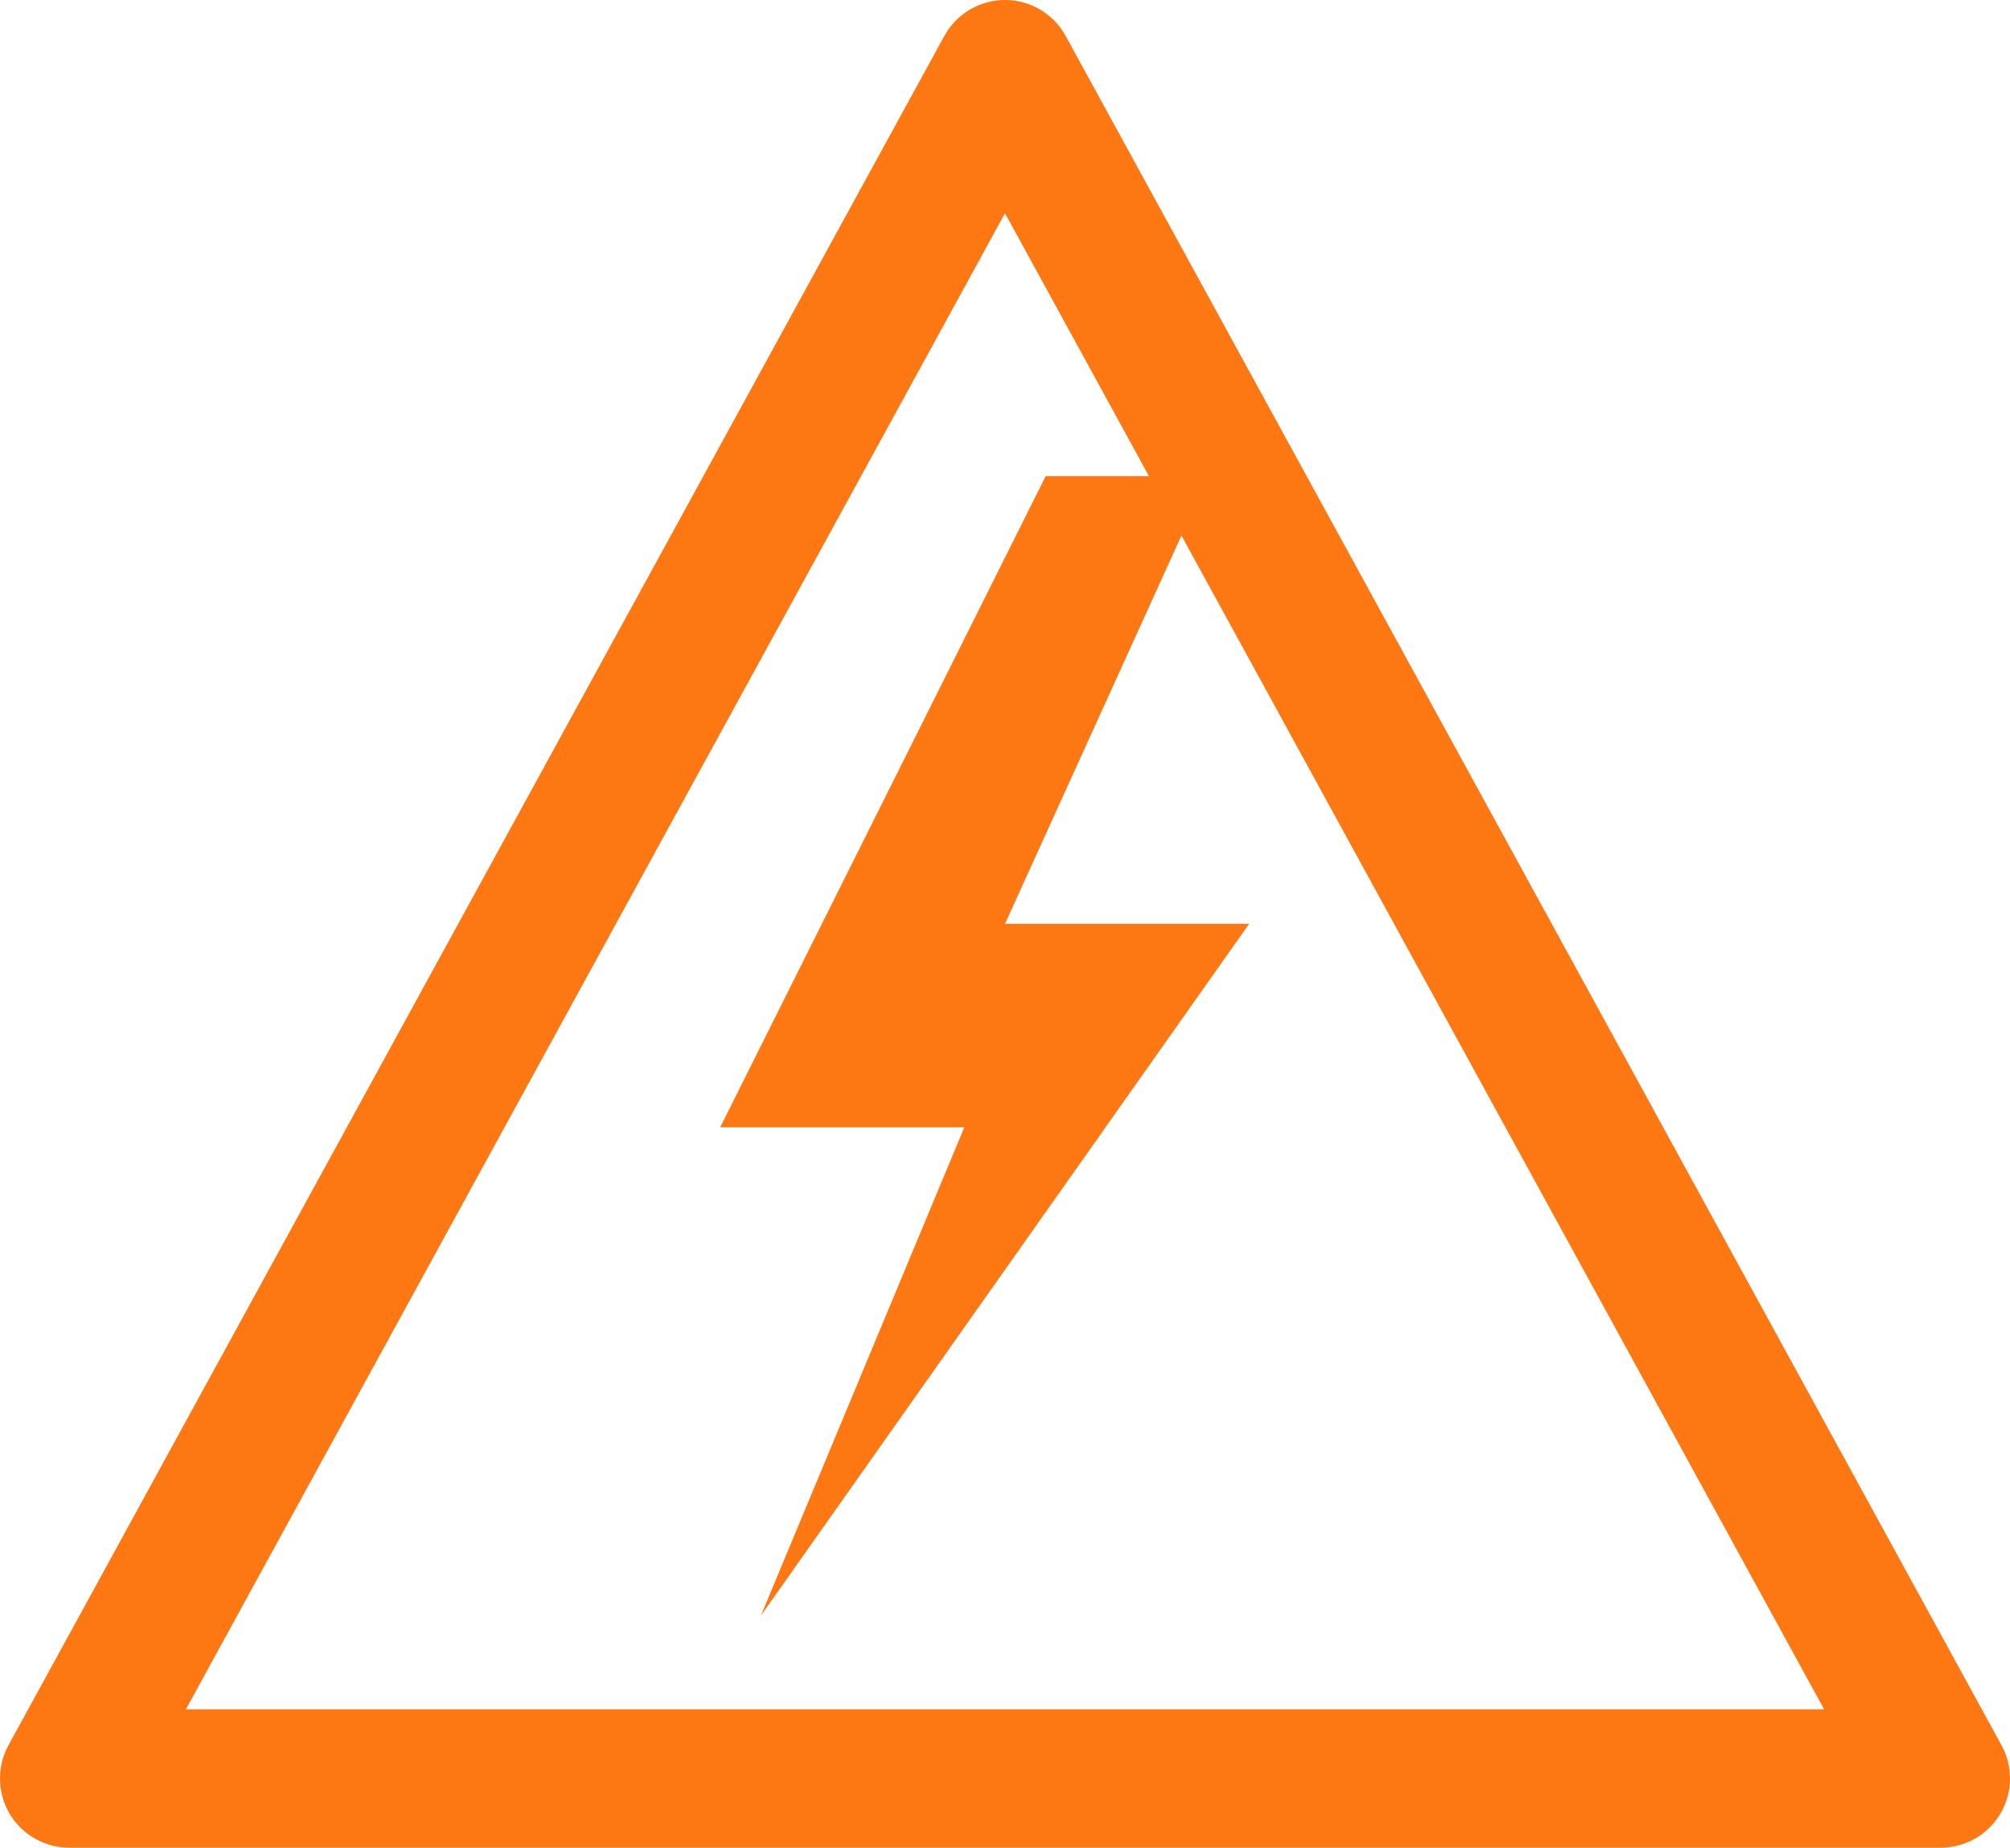
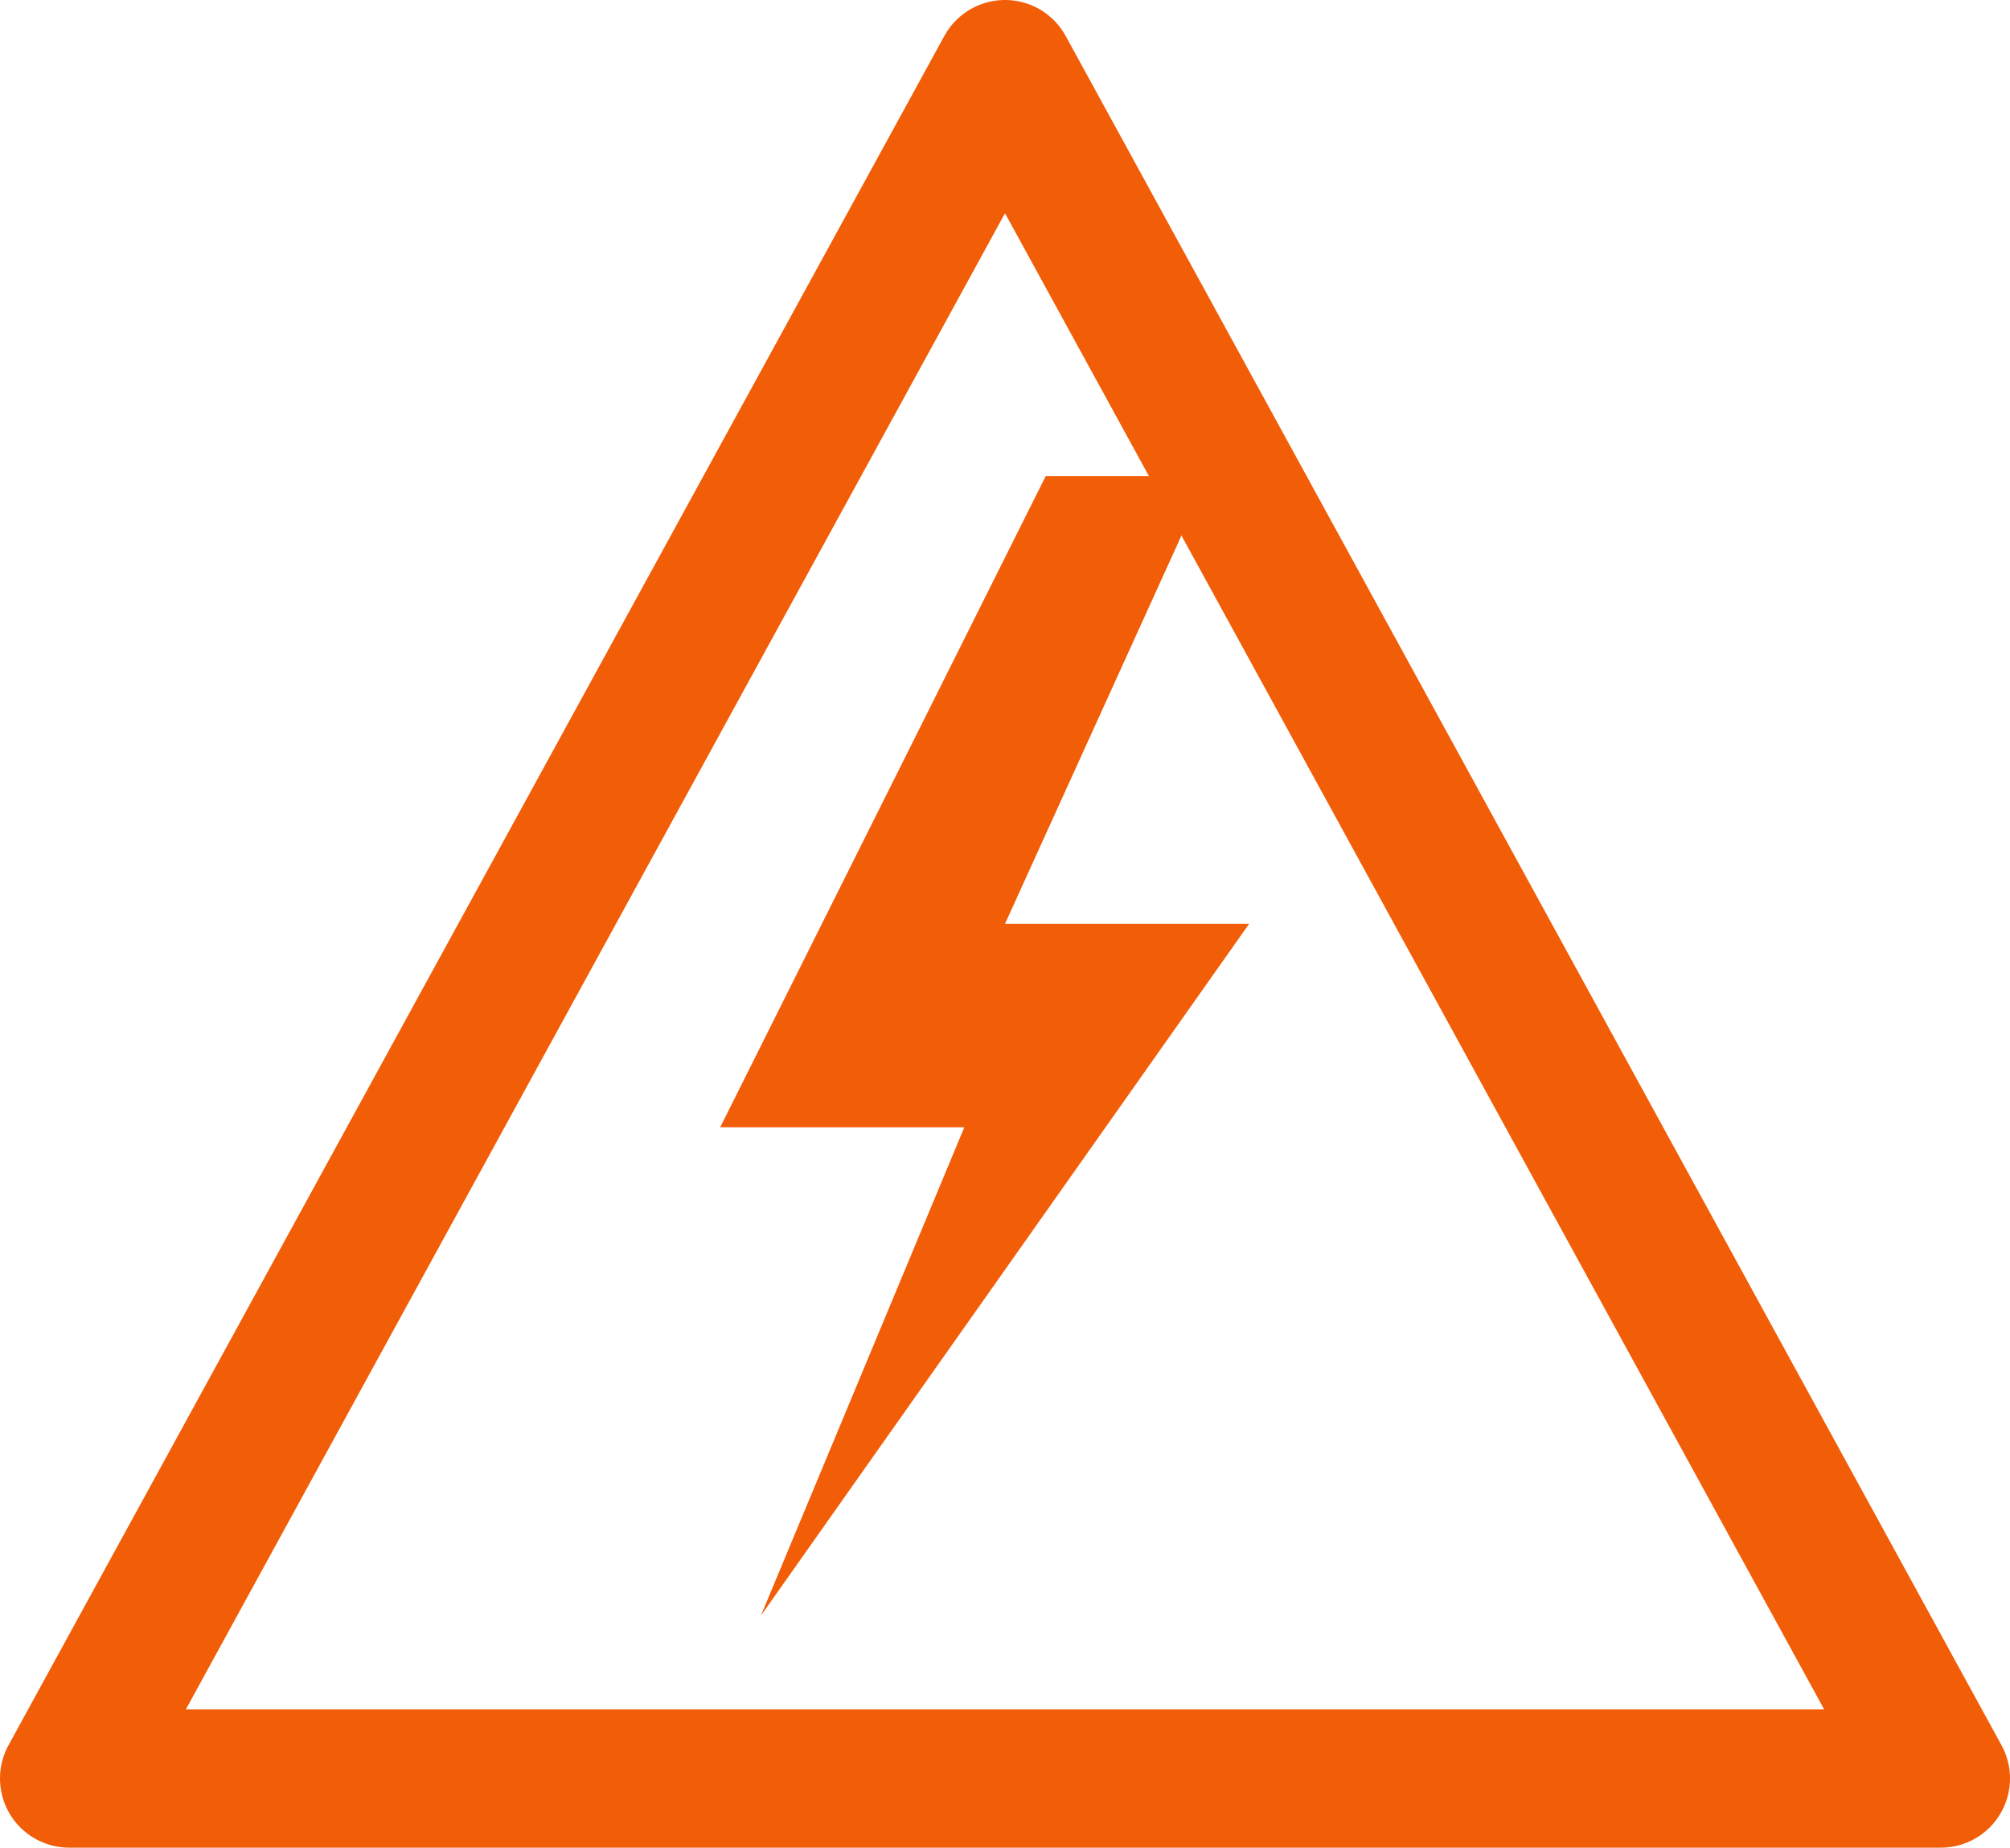
<svg xmlns="http://www.w3.org/2000/svg" viewBox="1.3 2.3 49.4 45.4" fill="none">
-   <path d="M26 4 L49 46 H3 Z" stroke="#fd7812" stroke-width="3.4" stroke-linejoin="round" />
-   <path d="M27 14 L19 30 H25 L20 42 L32 25 H26 L31 14 Z" fill="#fd7812" />
+   <path d="M26 4 L49 46 H3 Z" stroke="#f25d07" stroke-width="3.4" stroke-linejoin="round" />
+   <path d="M27 14 L19 30 H25 L20 42 L32 25 H26 L31 14 Z" fill="#f25d07" />
</svg>
